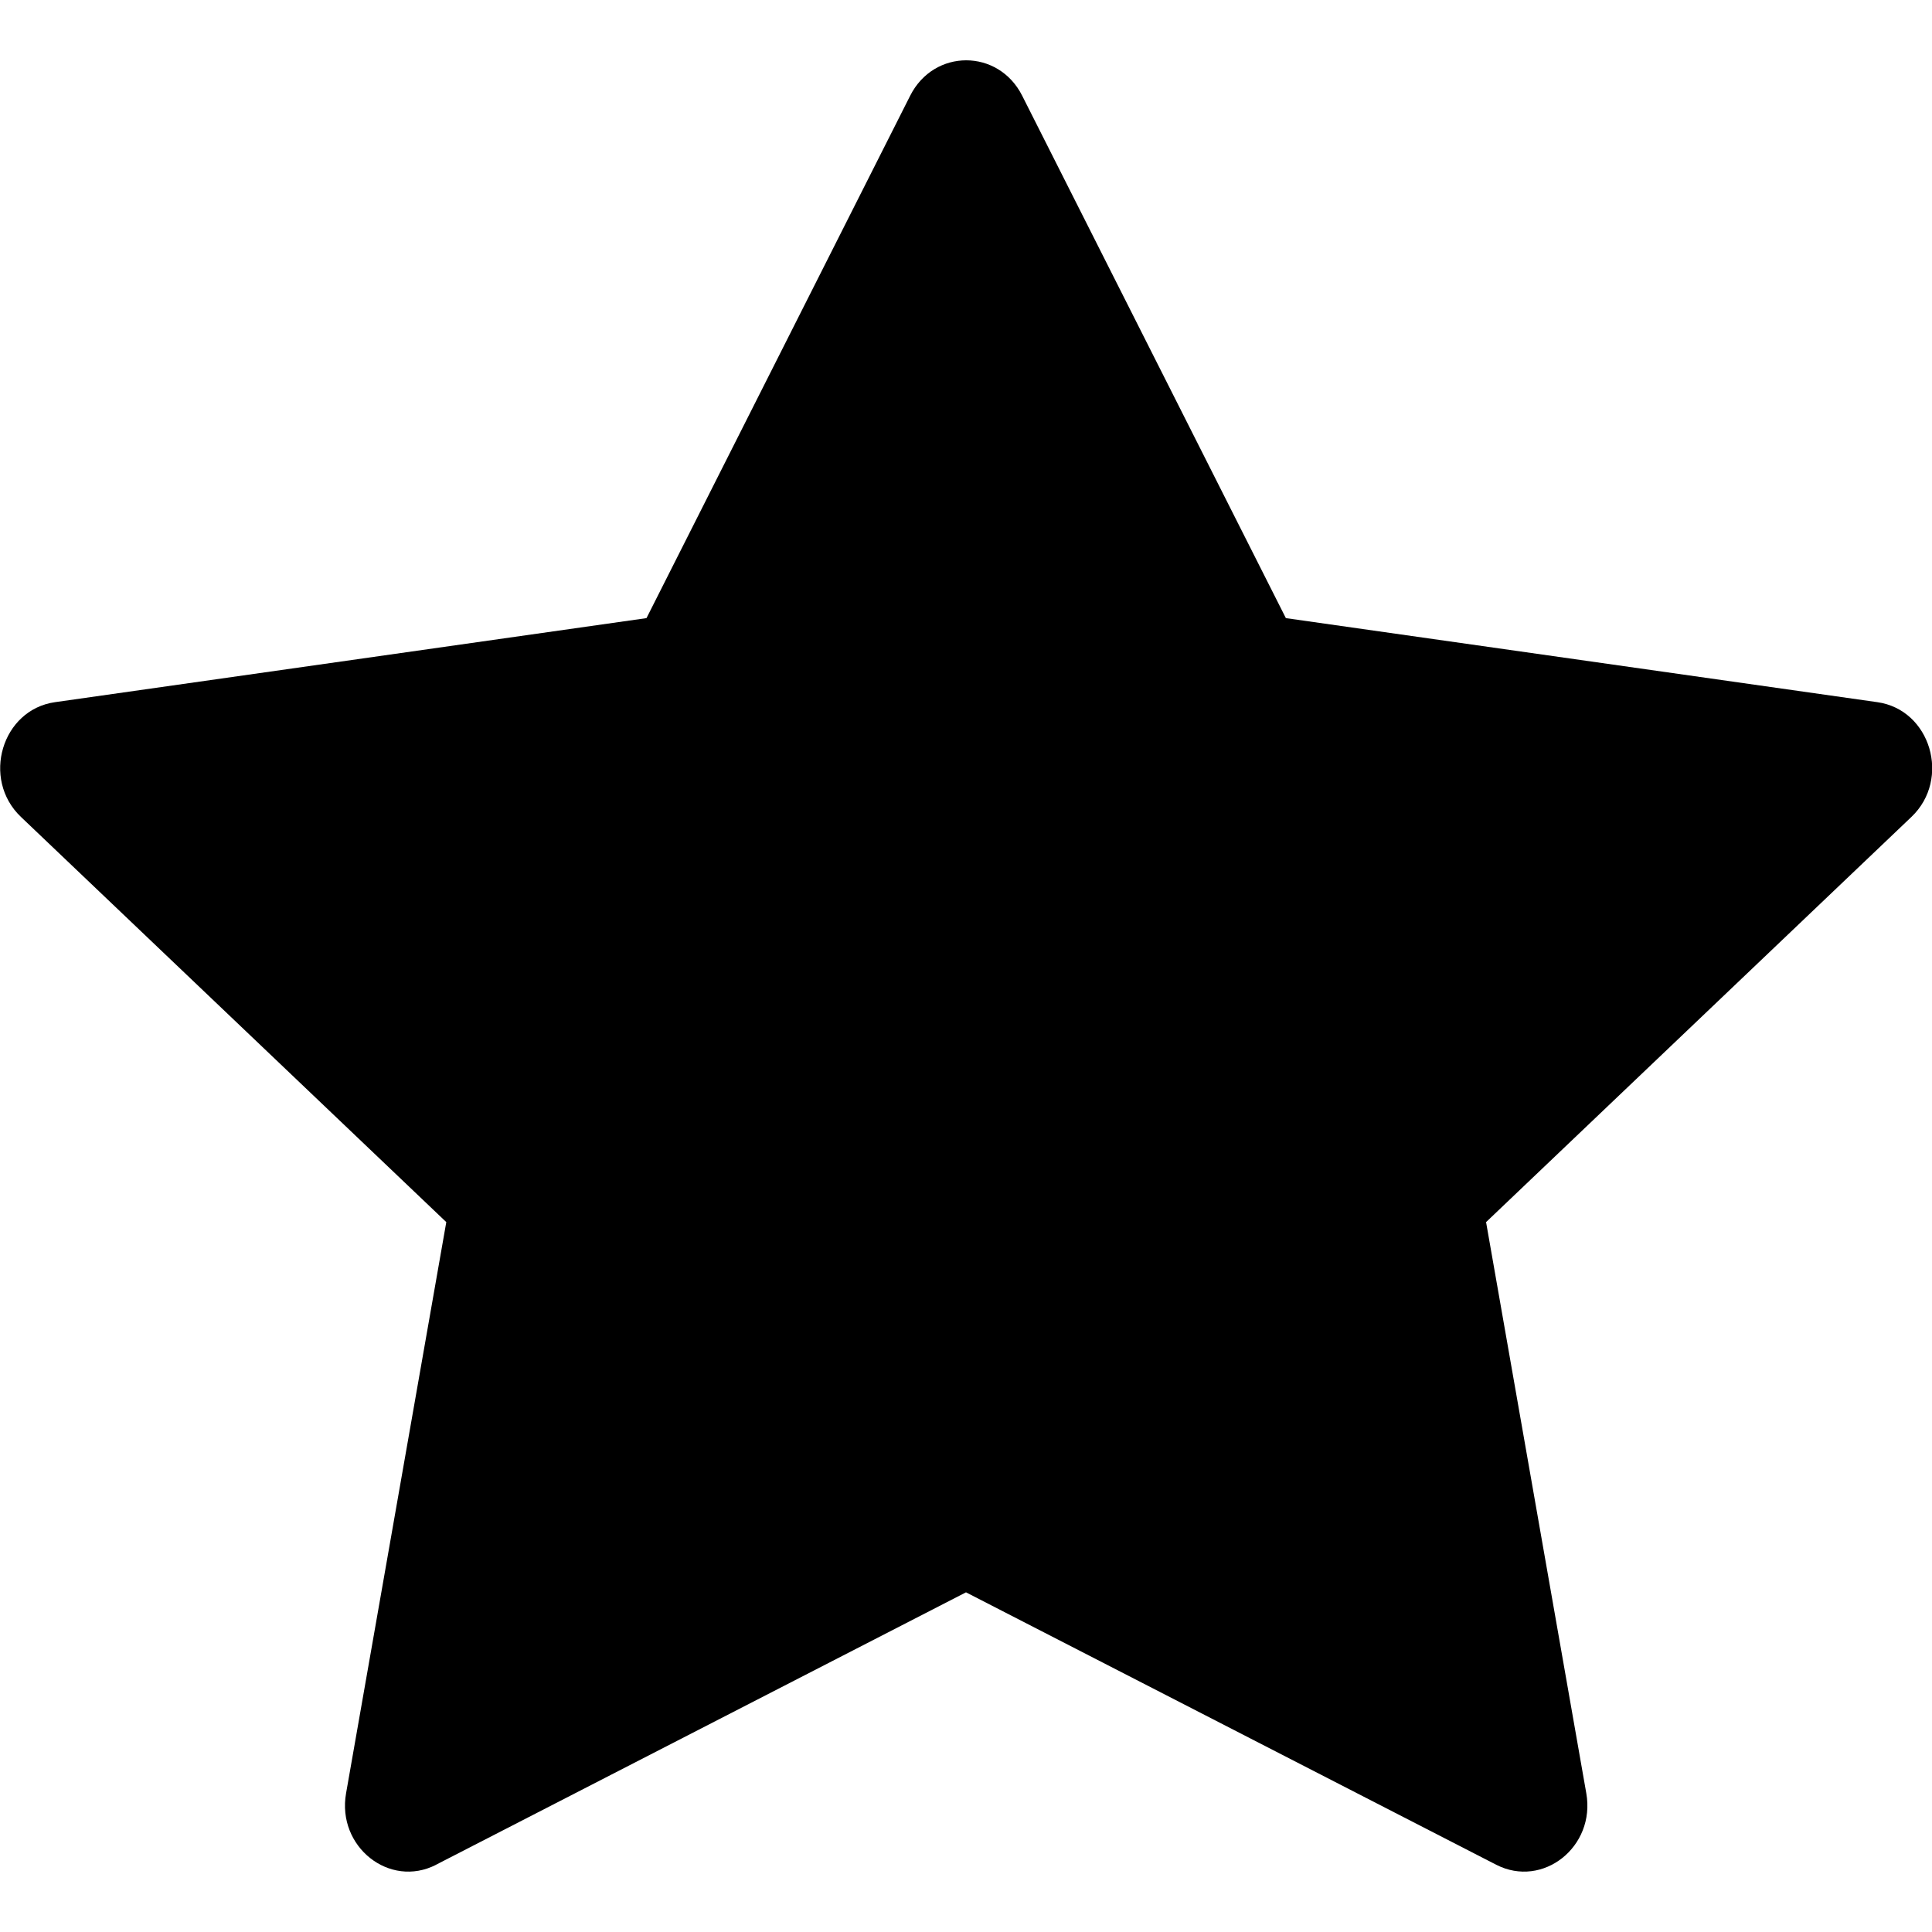
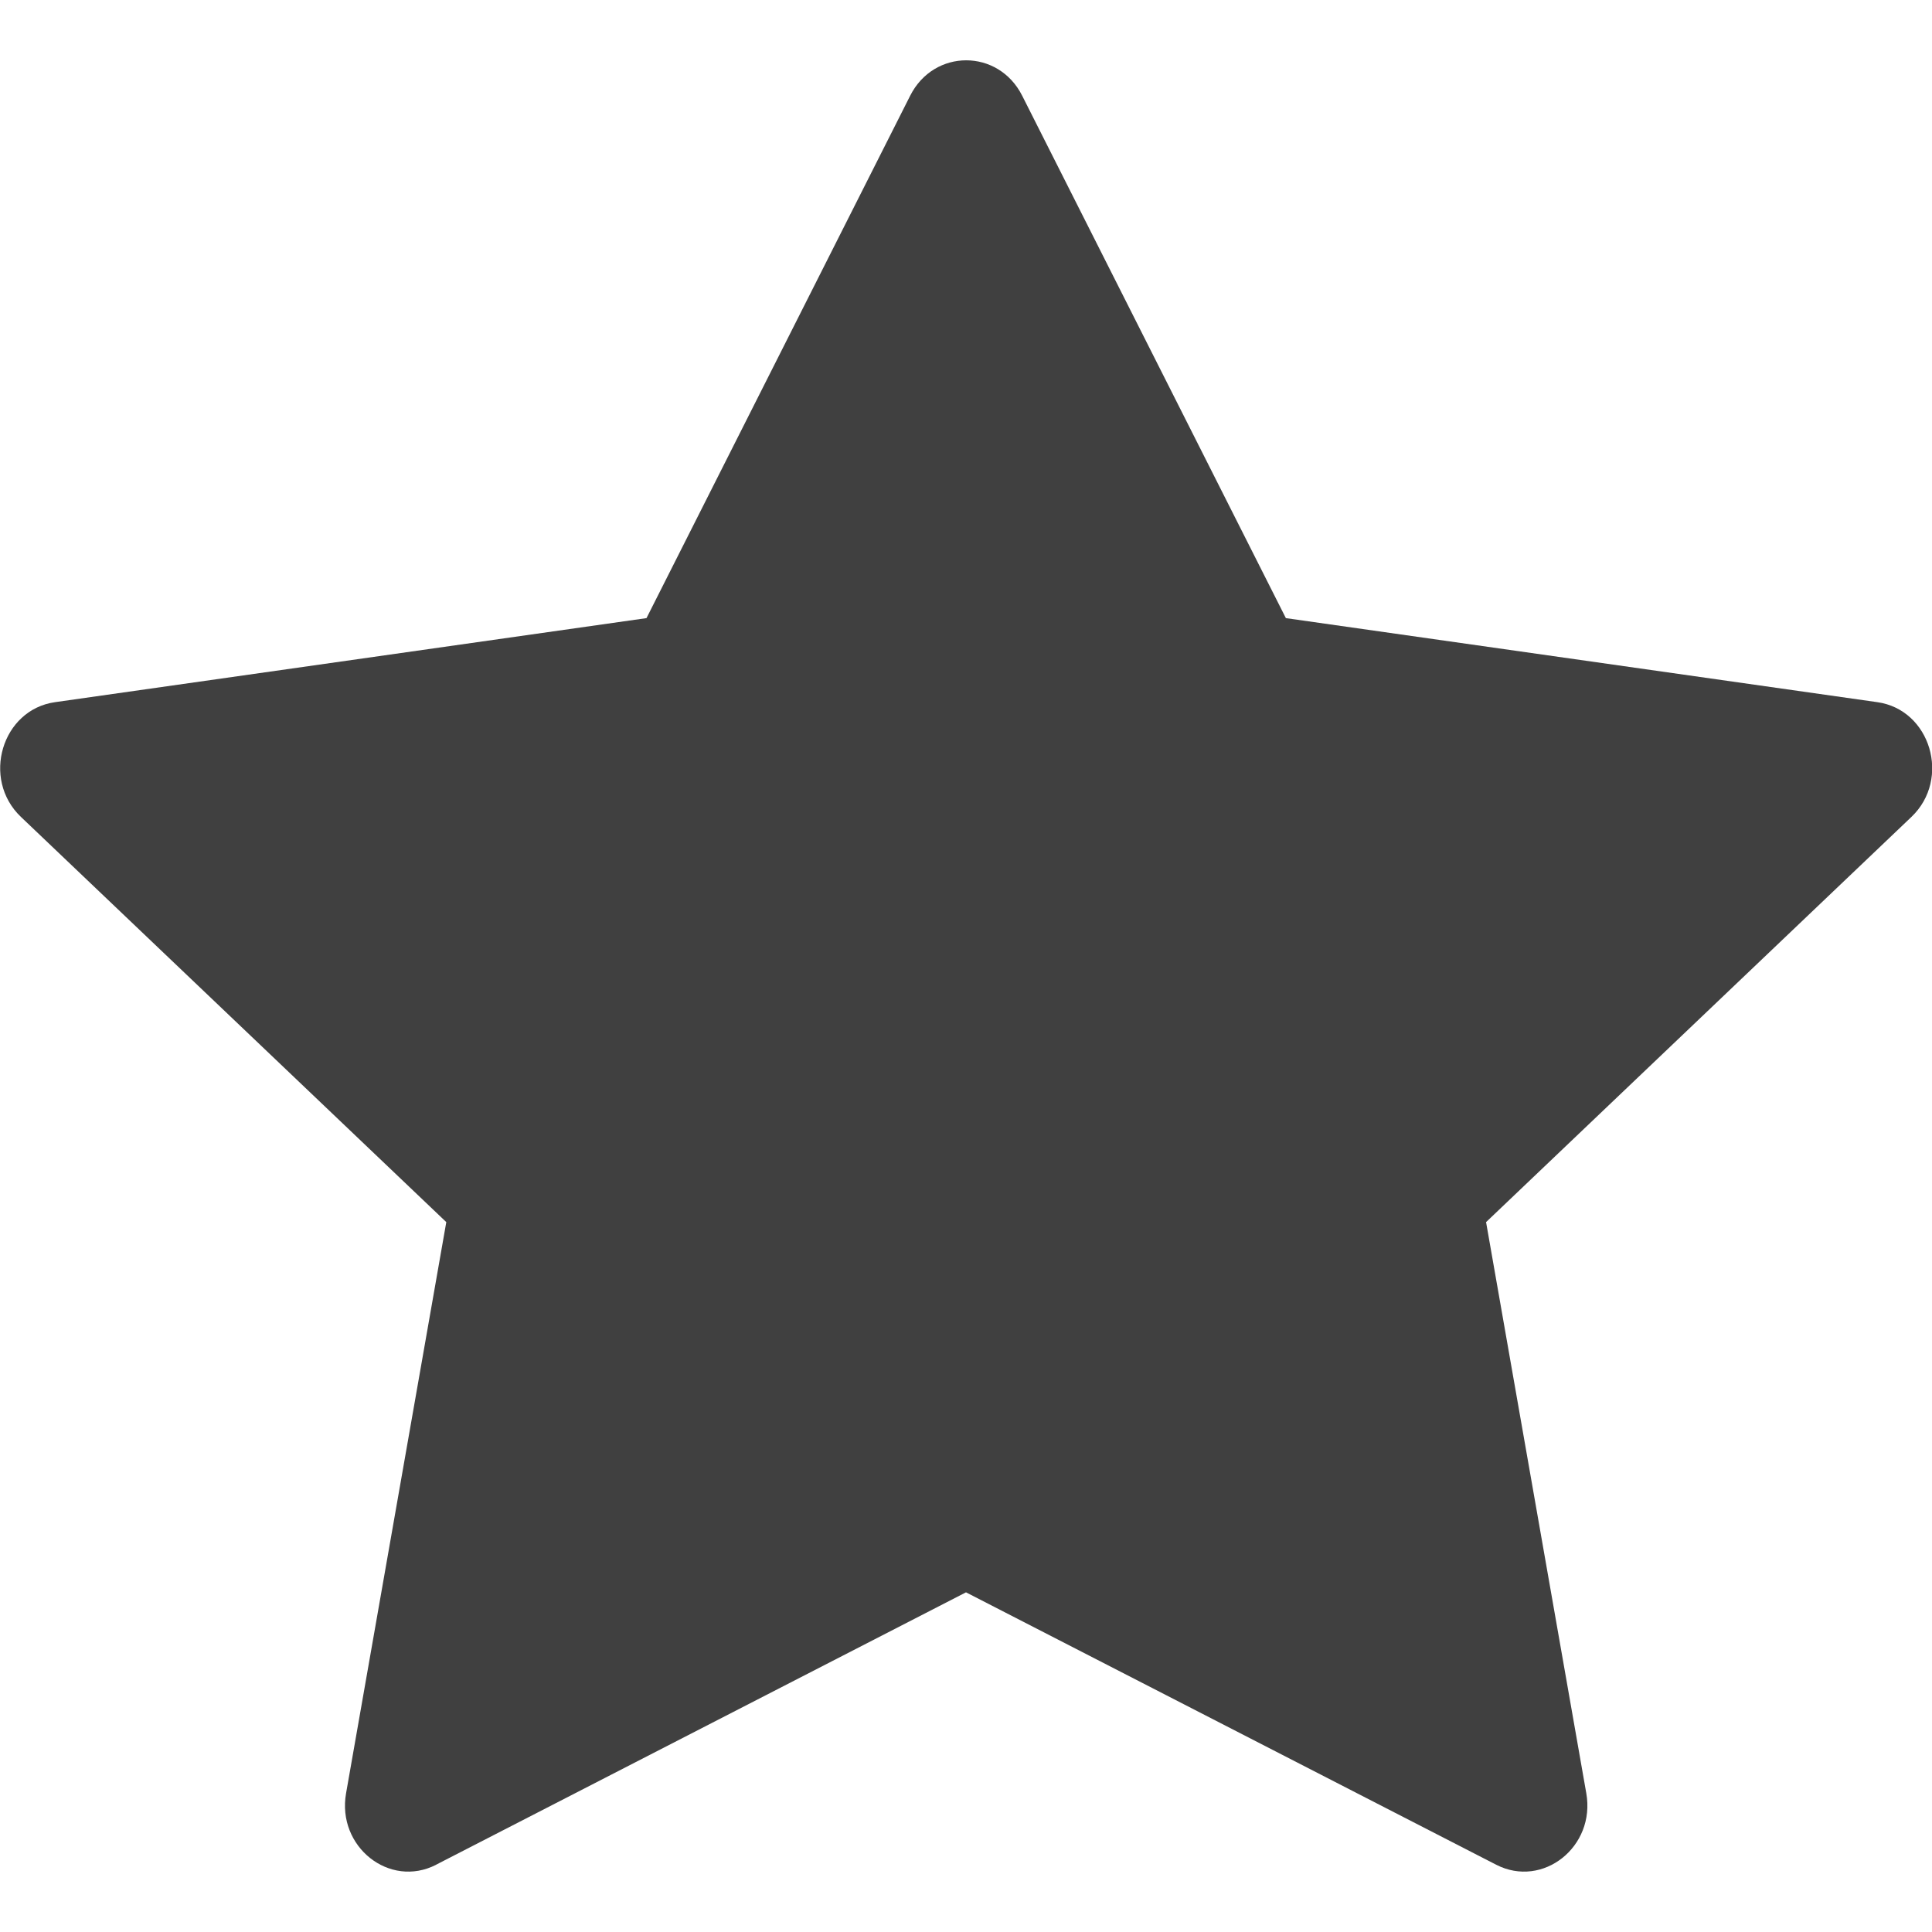
- <svg xmlns="http://www.w3.org/2000/svg" width="1em" height="1em" viewBox="0 0 16 16" class="bi bi-star-fill" fill="currentColor" id="el">
+ <svg xmlns="http://www.w3.org/2000/svg" width="1em" height="1em" viewBox="0 0 16 16" class="bi bi-star-fill" fill="#404040" id="el">
  <path d="M3.612 15.443c-.386.198-.824-.149-.746-.592l.83-4.73L.173 6.765c-.329-.314-.158-.888.283-.95l4.898-.696L7.538.792c.197-.39.73-.39.927 0l2.184 4.327 4.898.696c.441.062.612.636.283.95l-3.523 3.356.83 4.73c.078.443-.36.79-.746.592L8 13.187l-4.389 2.256z" />
</svg>
